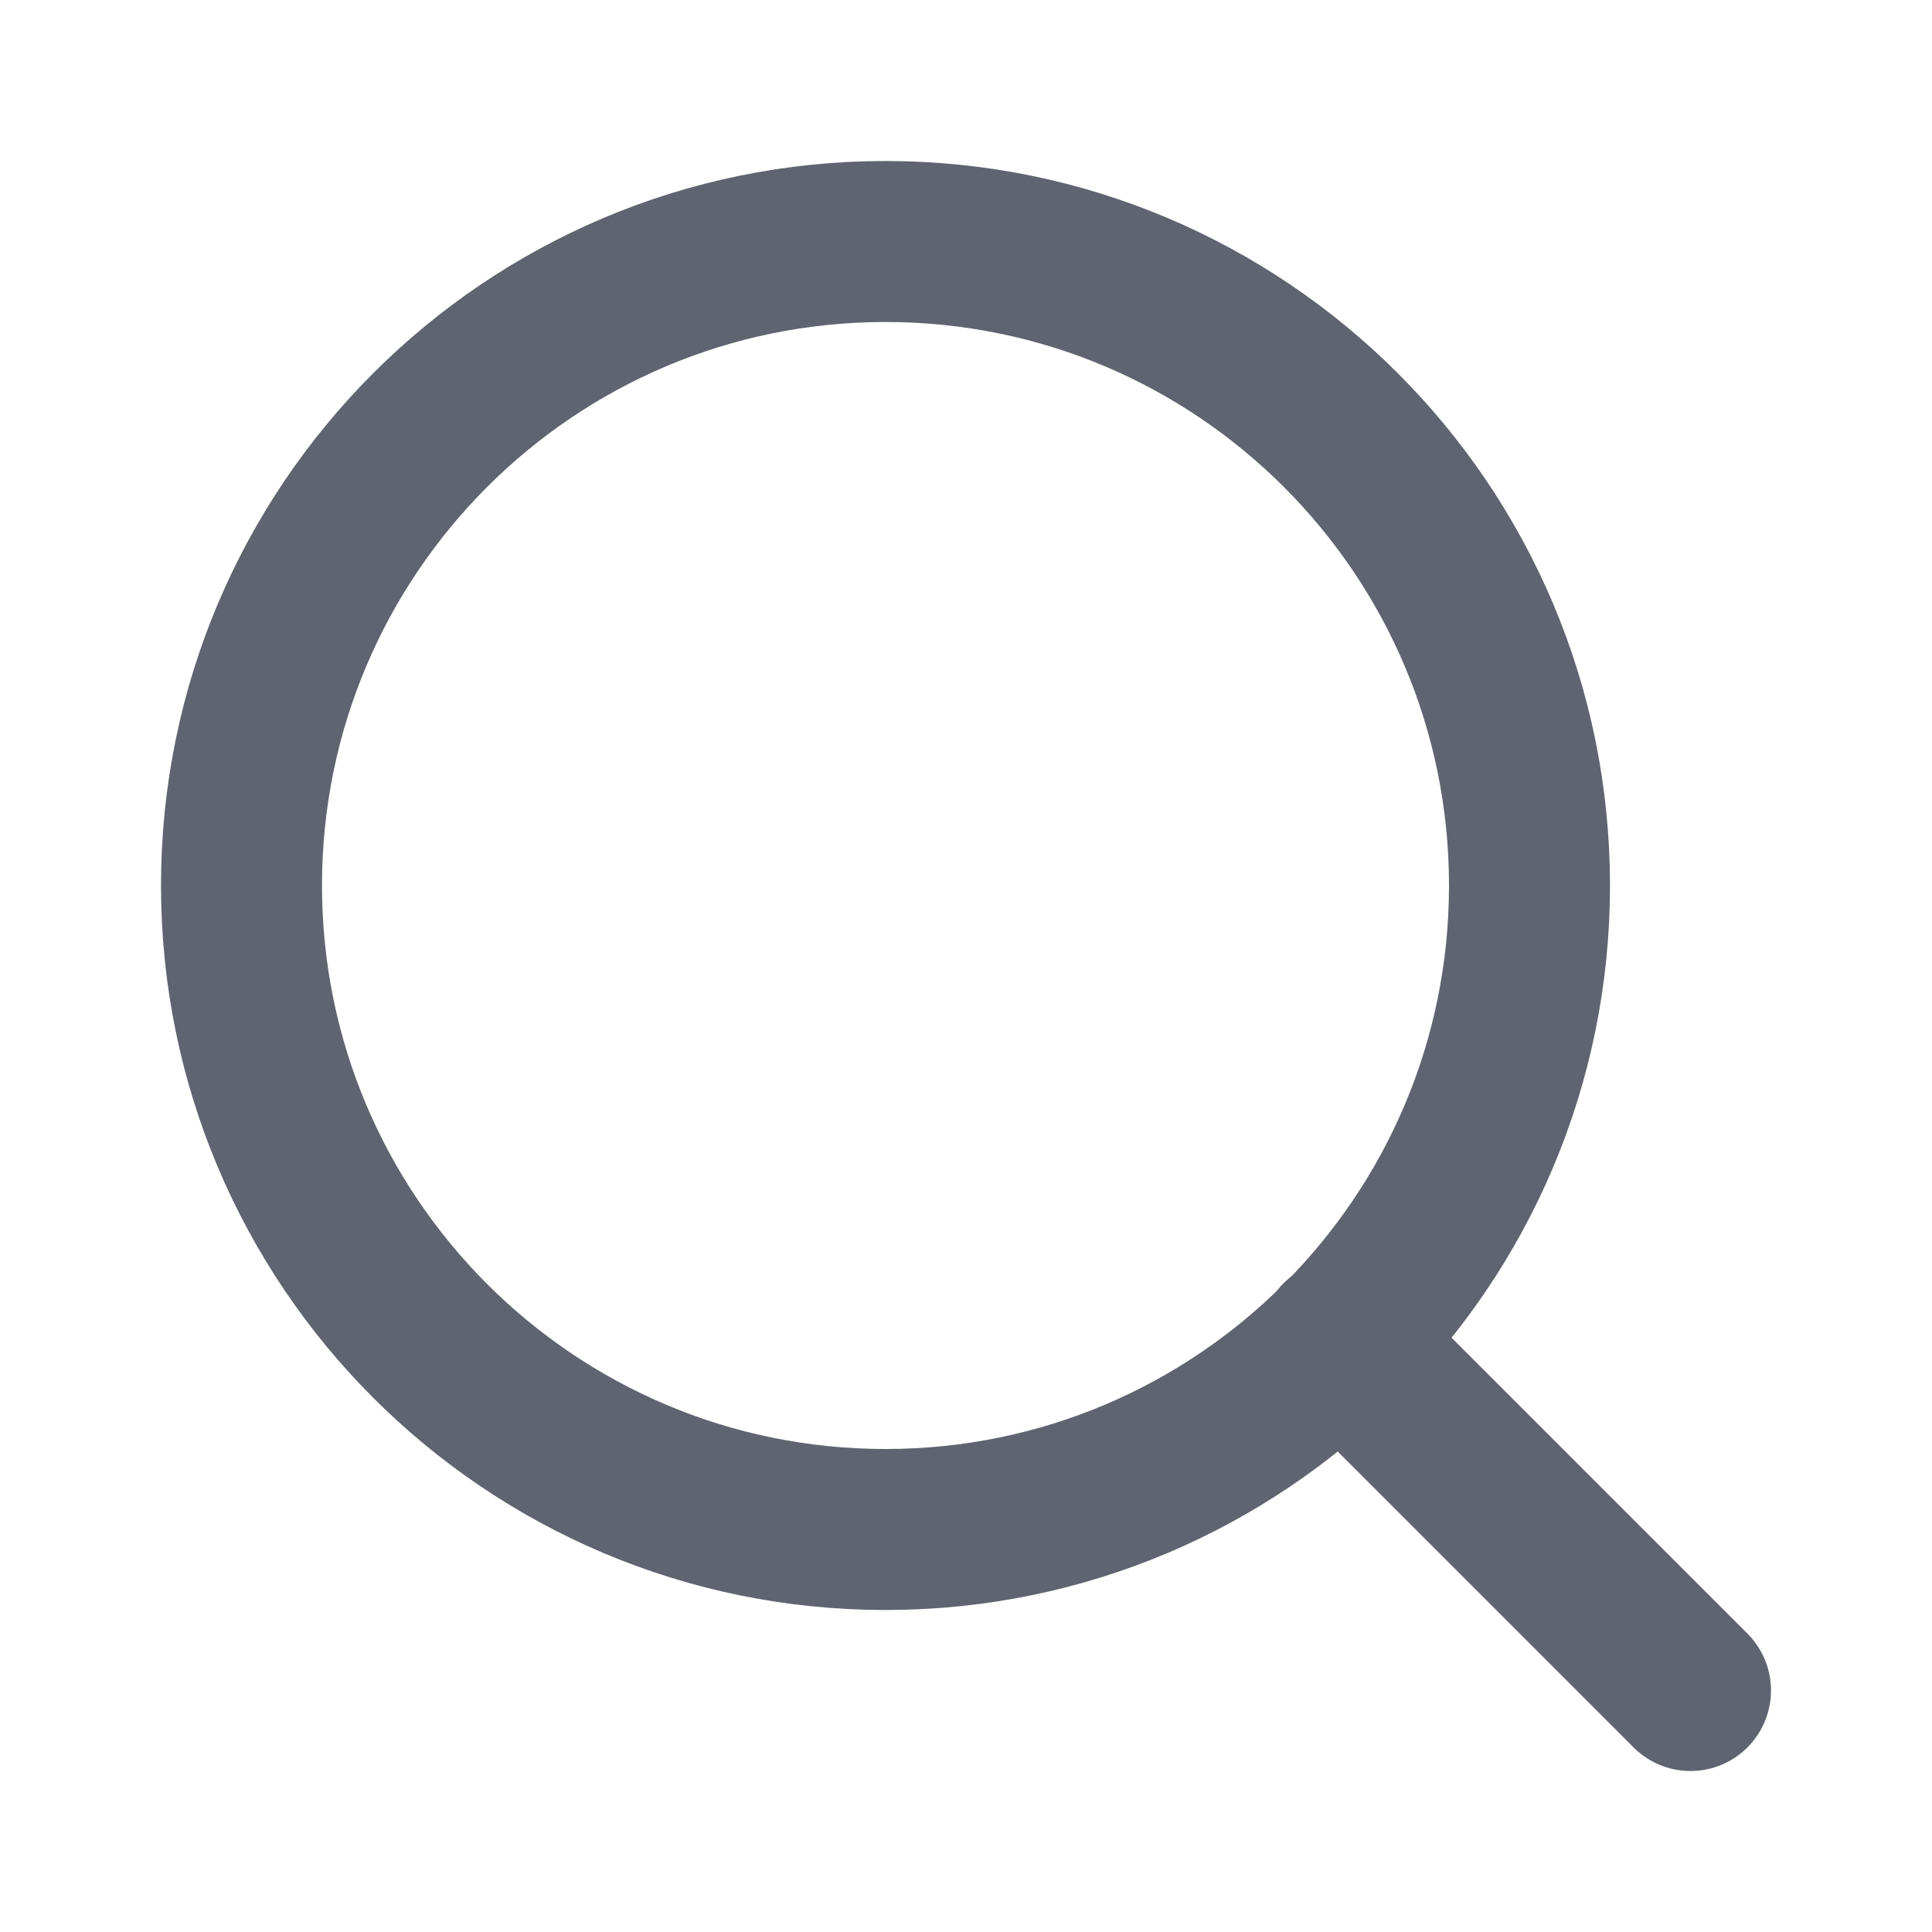
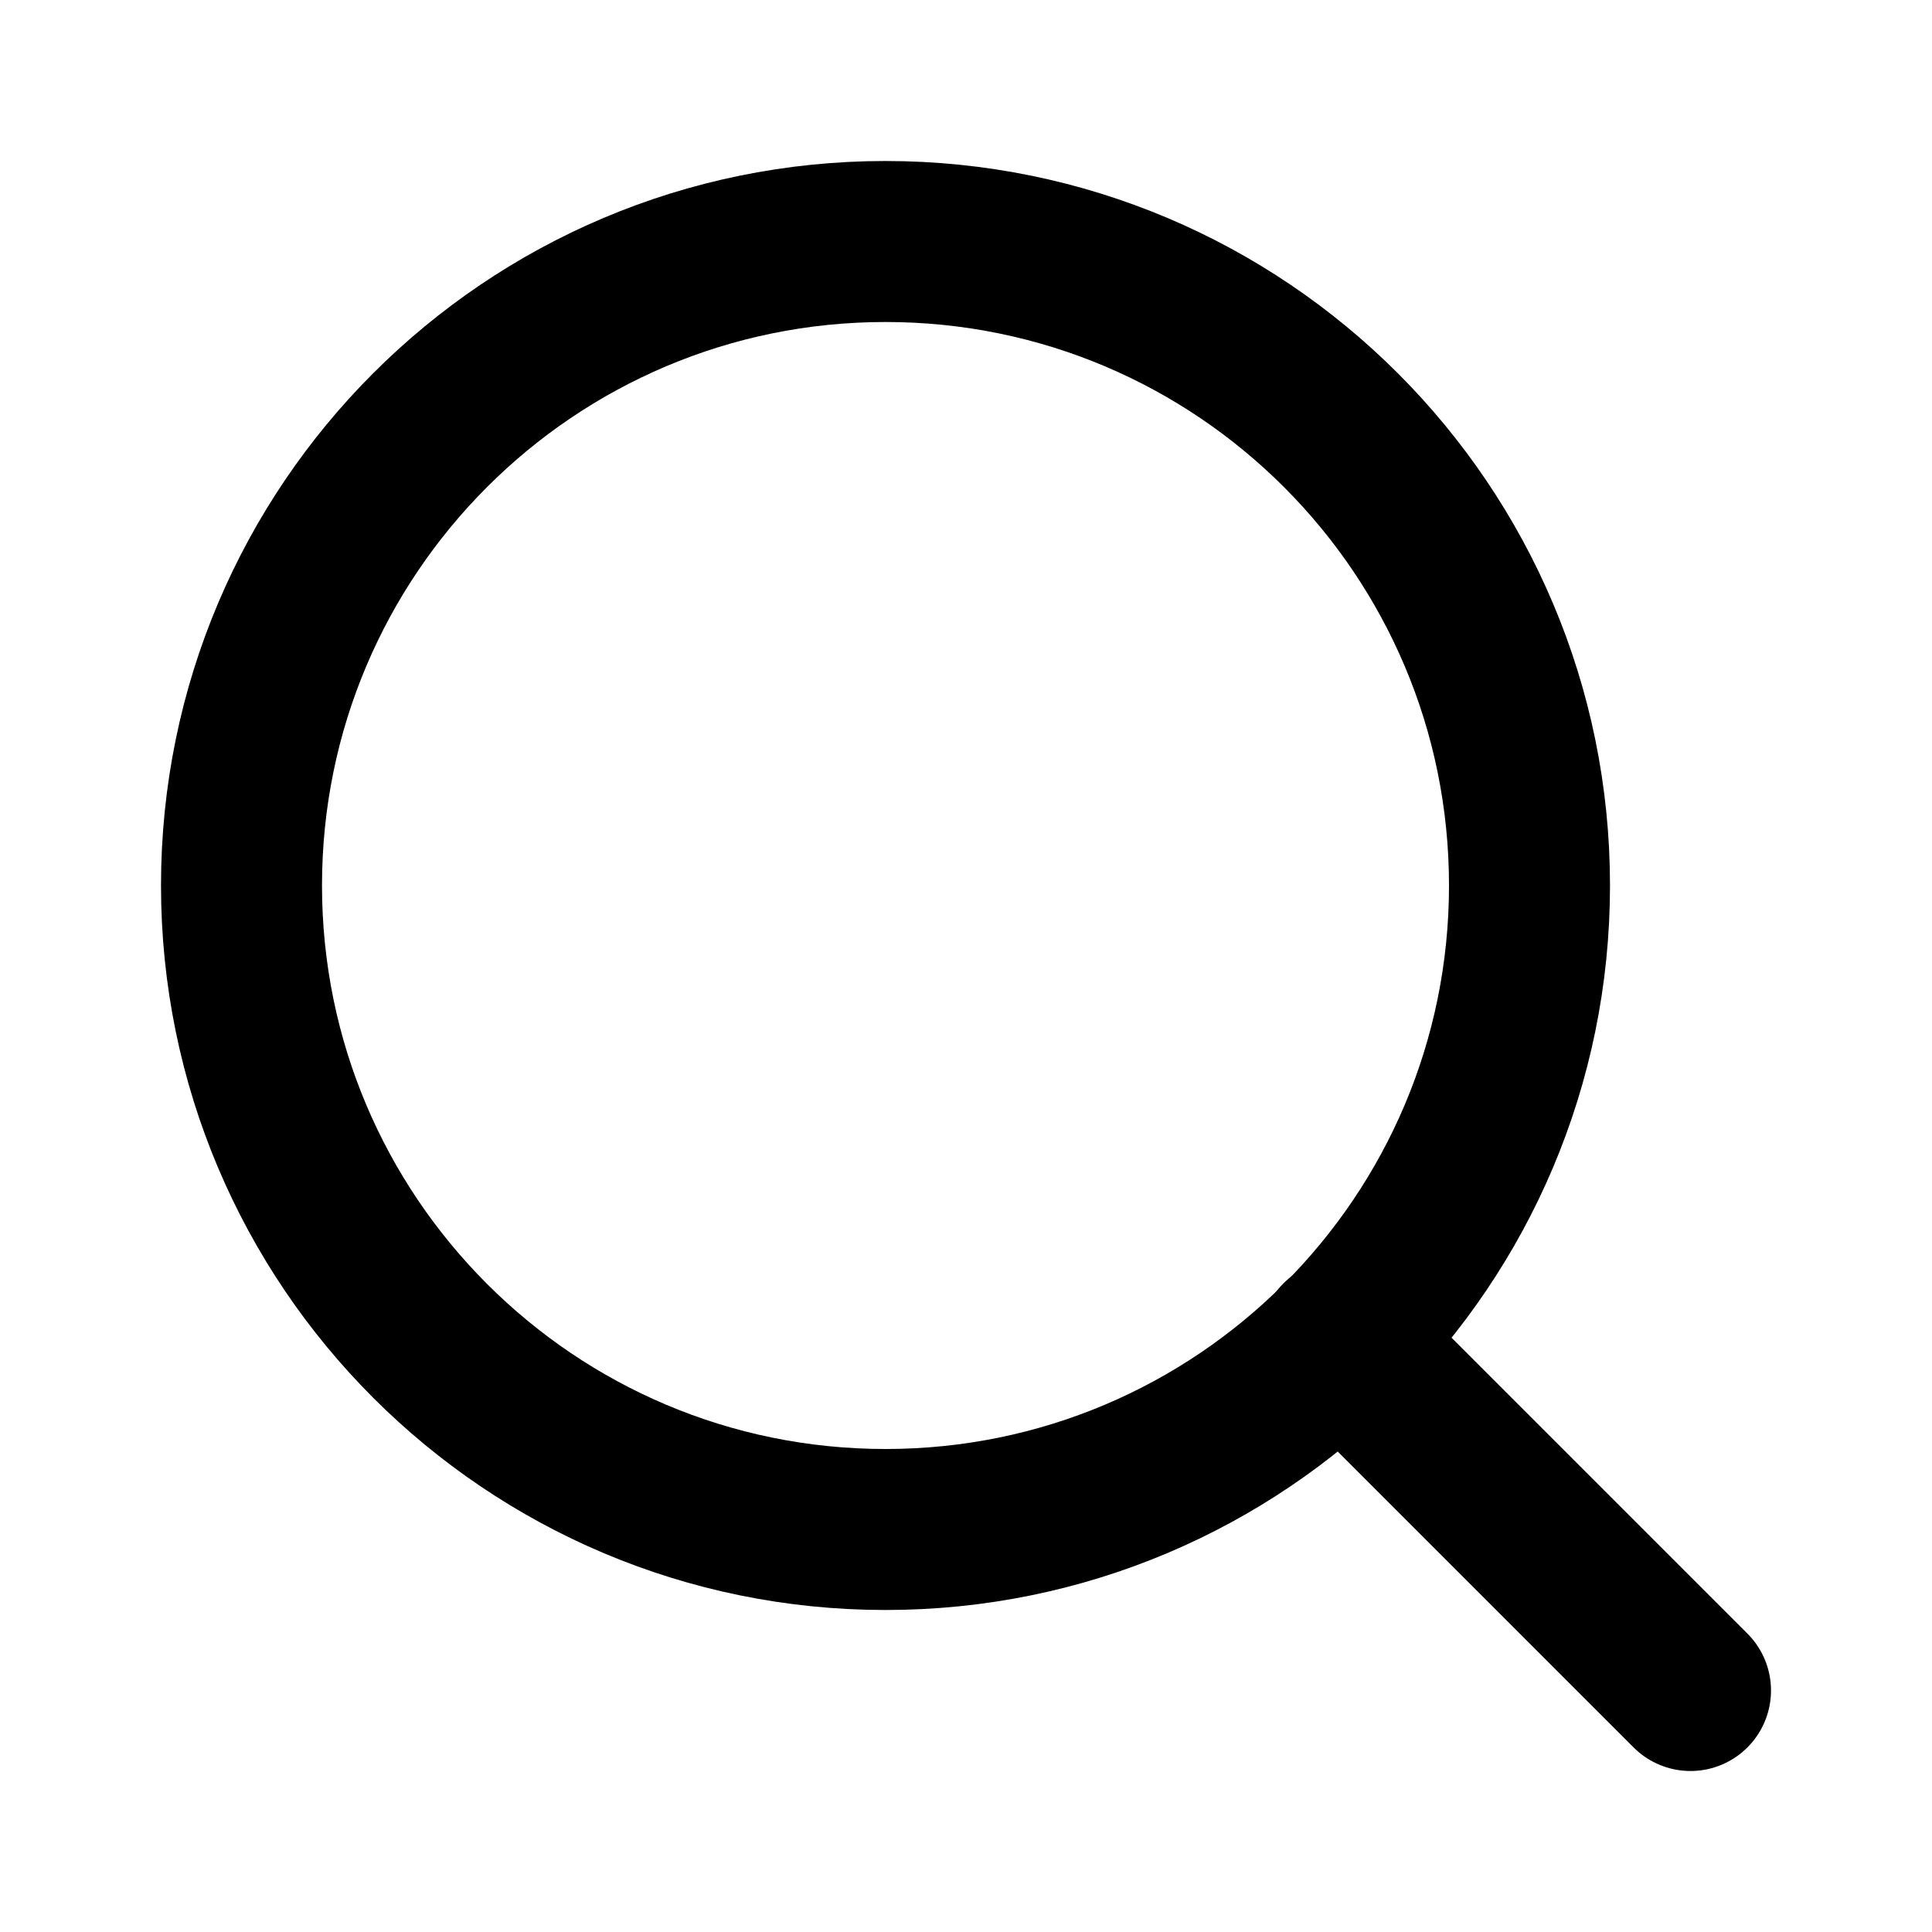
<svg xmlns="http://www.w3.org/2000/svg" width="24" height="24" viewBox="0 0 24 24" fill="none">
-   <path d="M11 19C15.418 19 19 15.418 19 11C19 6.582 15.418 3 11 3C6.582 3 3 6.582 3 11C3 15.418 6.582 19 11 19Z" stroke="#5F6470" stroke-width="2" stroke-linecap="round" stroke-linejoin="round" />
-   <path d="M21 21L16.65 16.65" stroke="#5F6470" stroke-width="2" stroke-linecap="round" stroke-linejoin="round" />
+   <path d="M11 19C15.418 19 19 15.418 19 11C19 6.582 15.418 3 11 3C6.582 3 3 6.582 3 11C3 15.418 6.582 19 11 19Z" stroke="currentColor" stroke-width="2" stroke-linecap="round" stroke-linejoin="round" />
+   <path d="M21 21L16.65 16.65" stroke="currentColor" stroke-width="2" stroke-linecap="round" stroke-linejoin="round" />
</svg>
